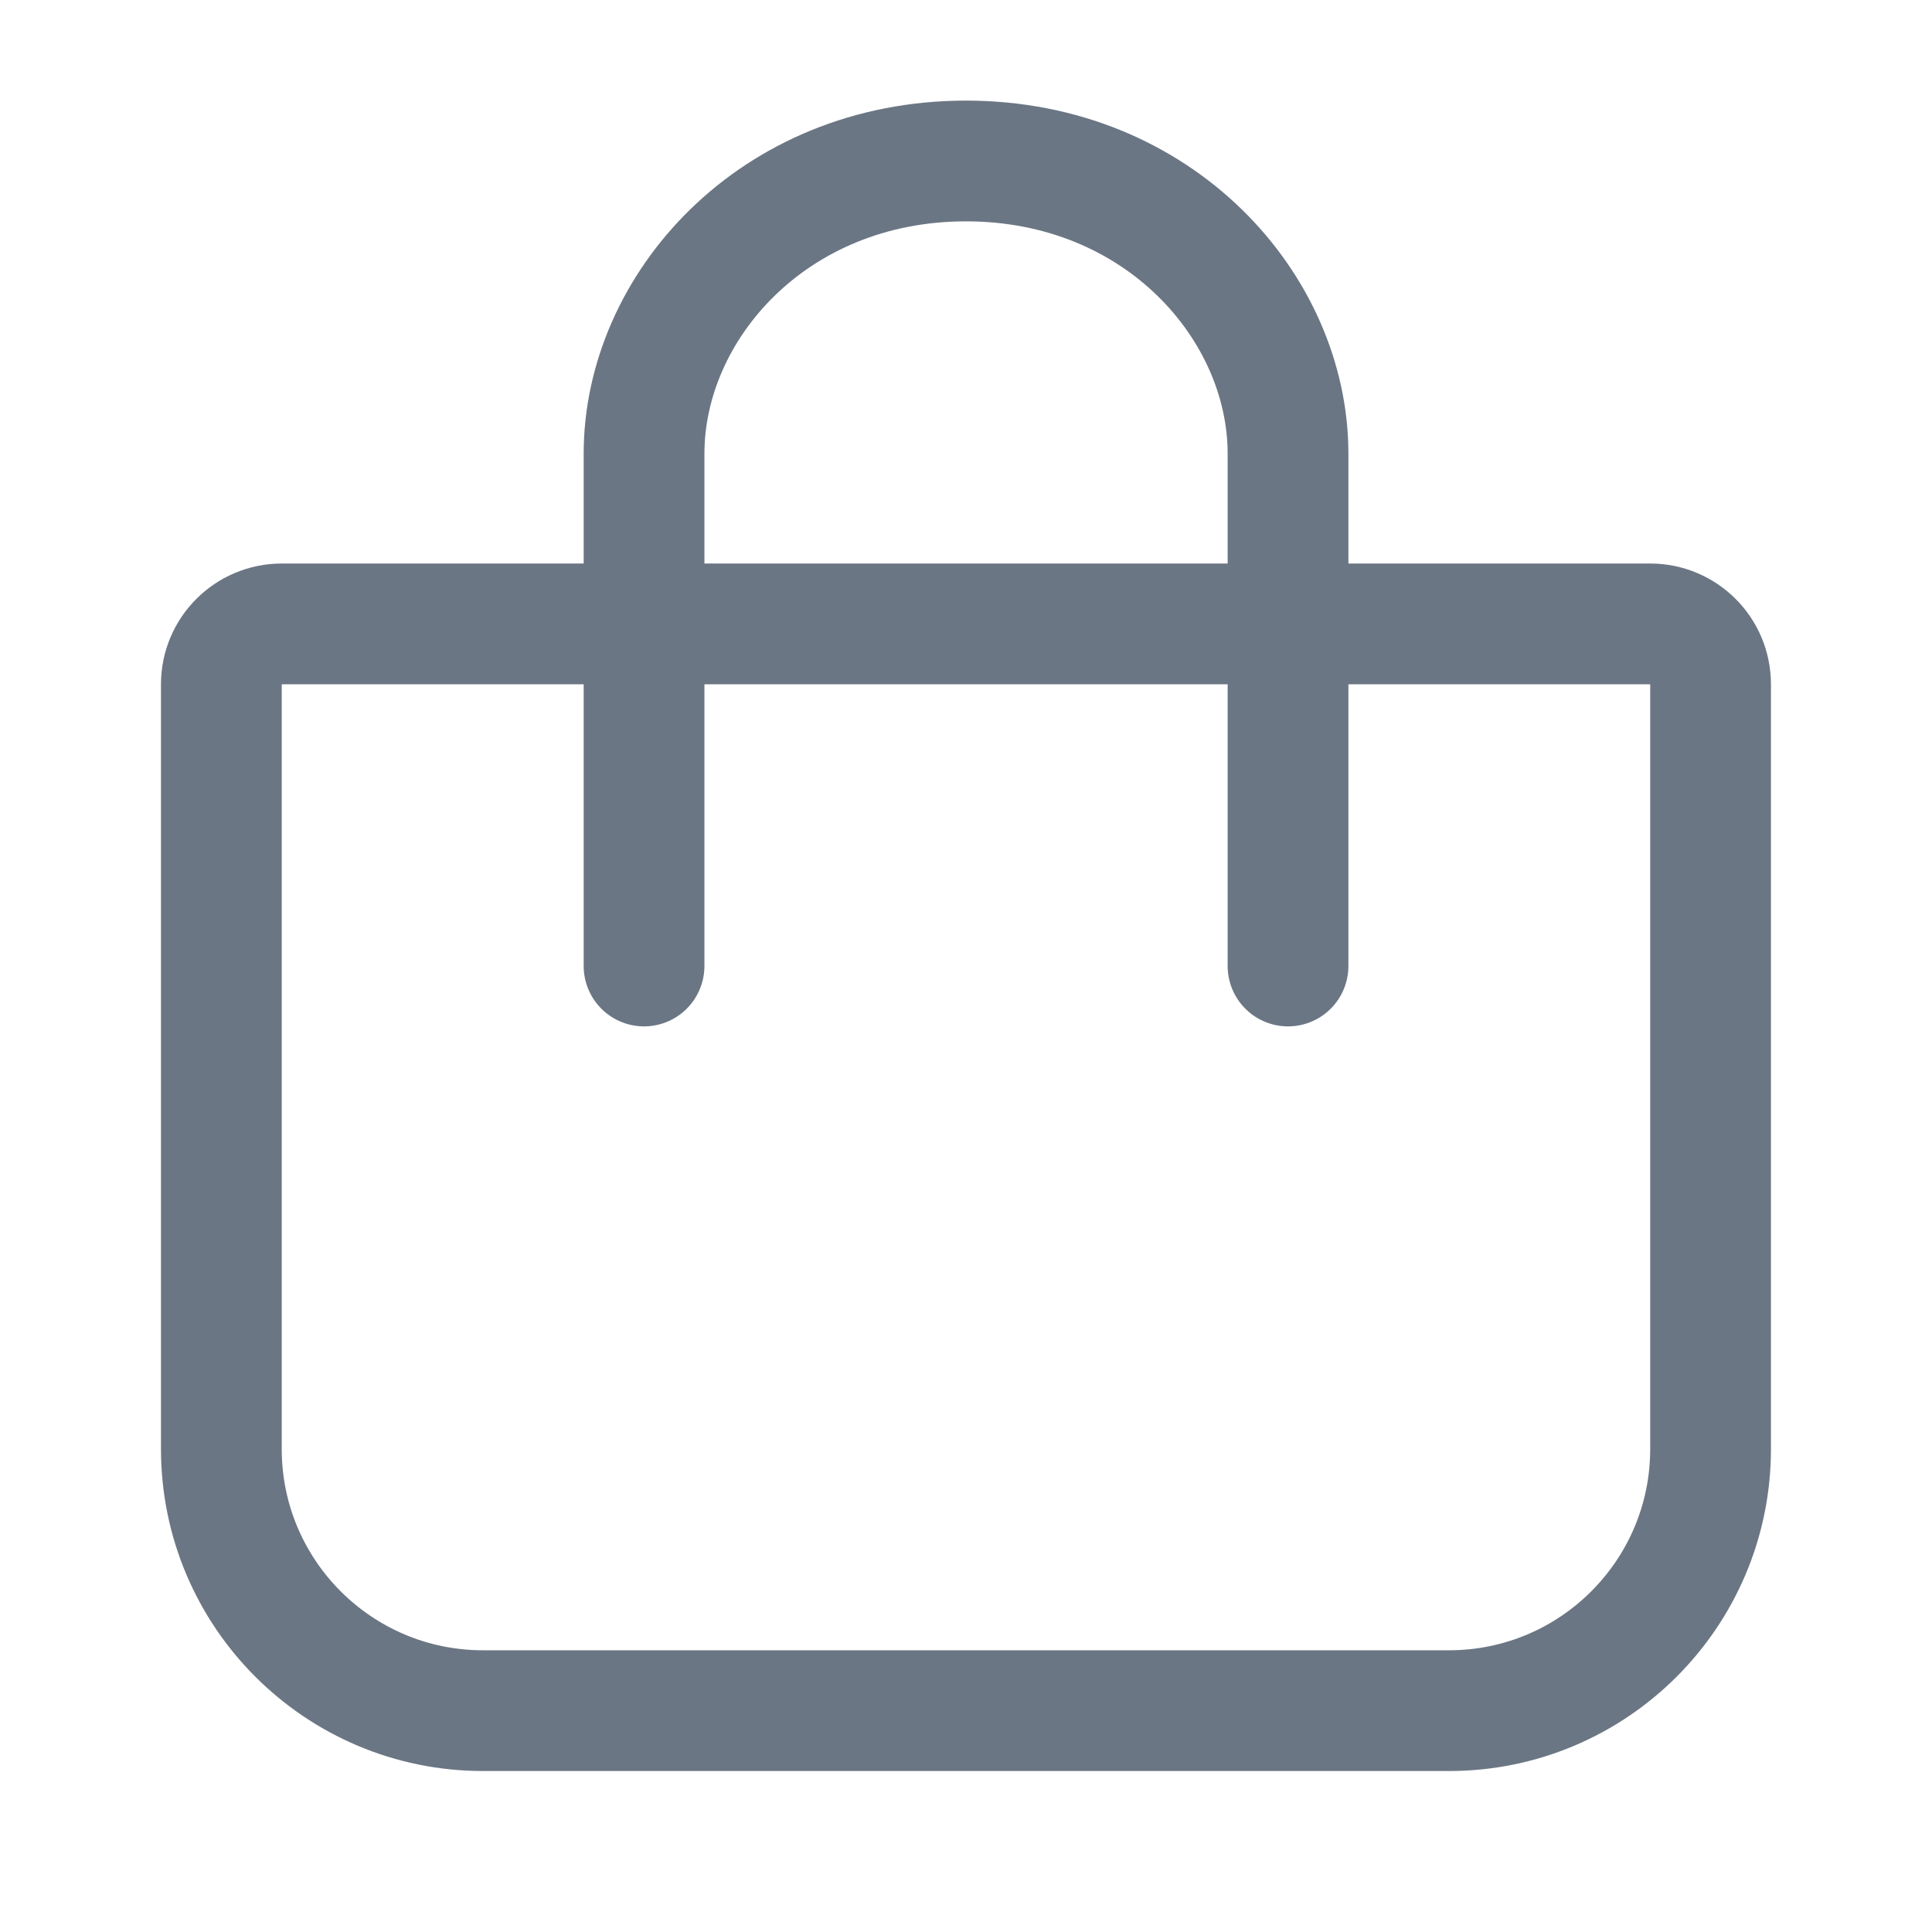
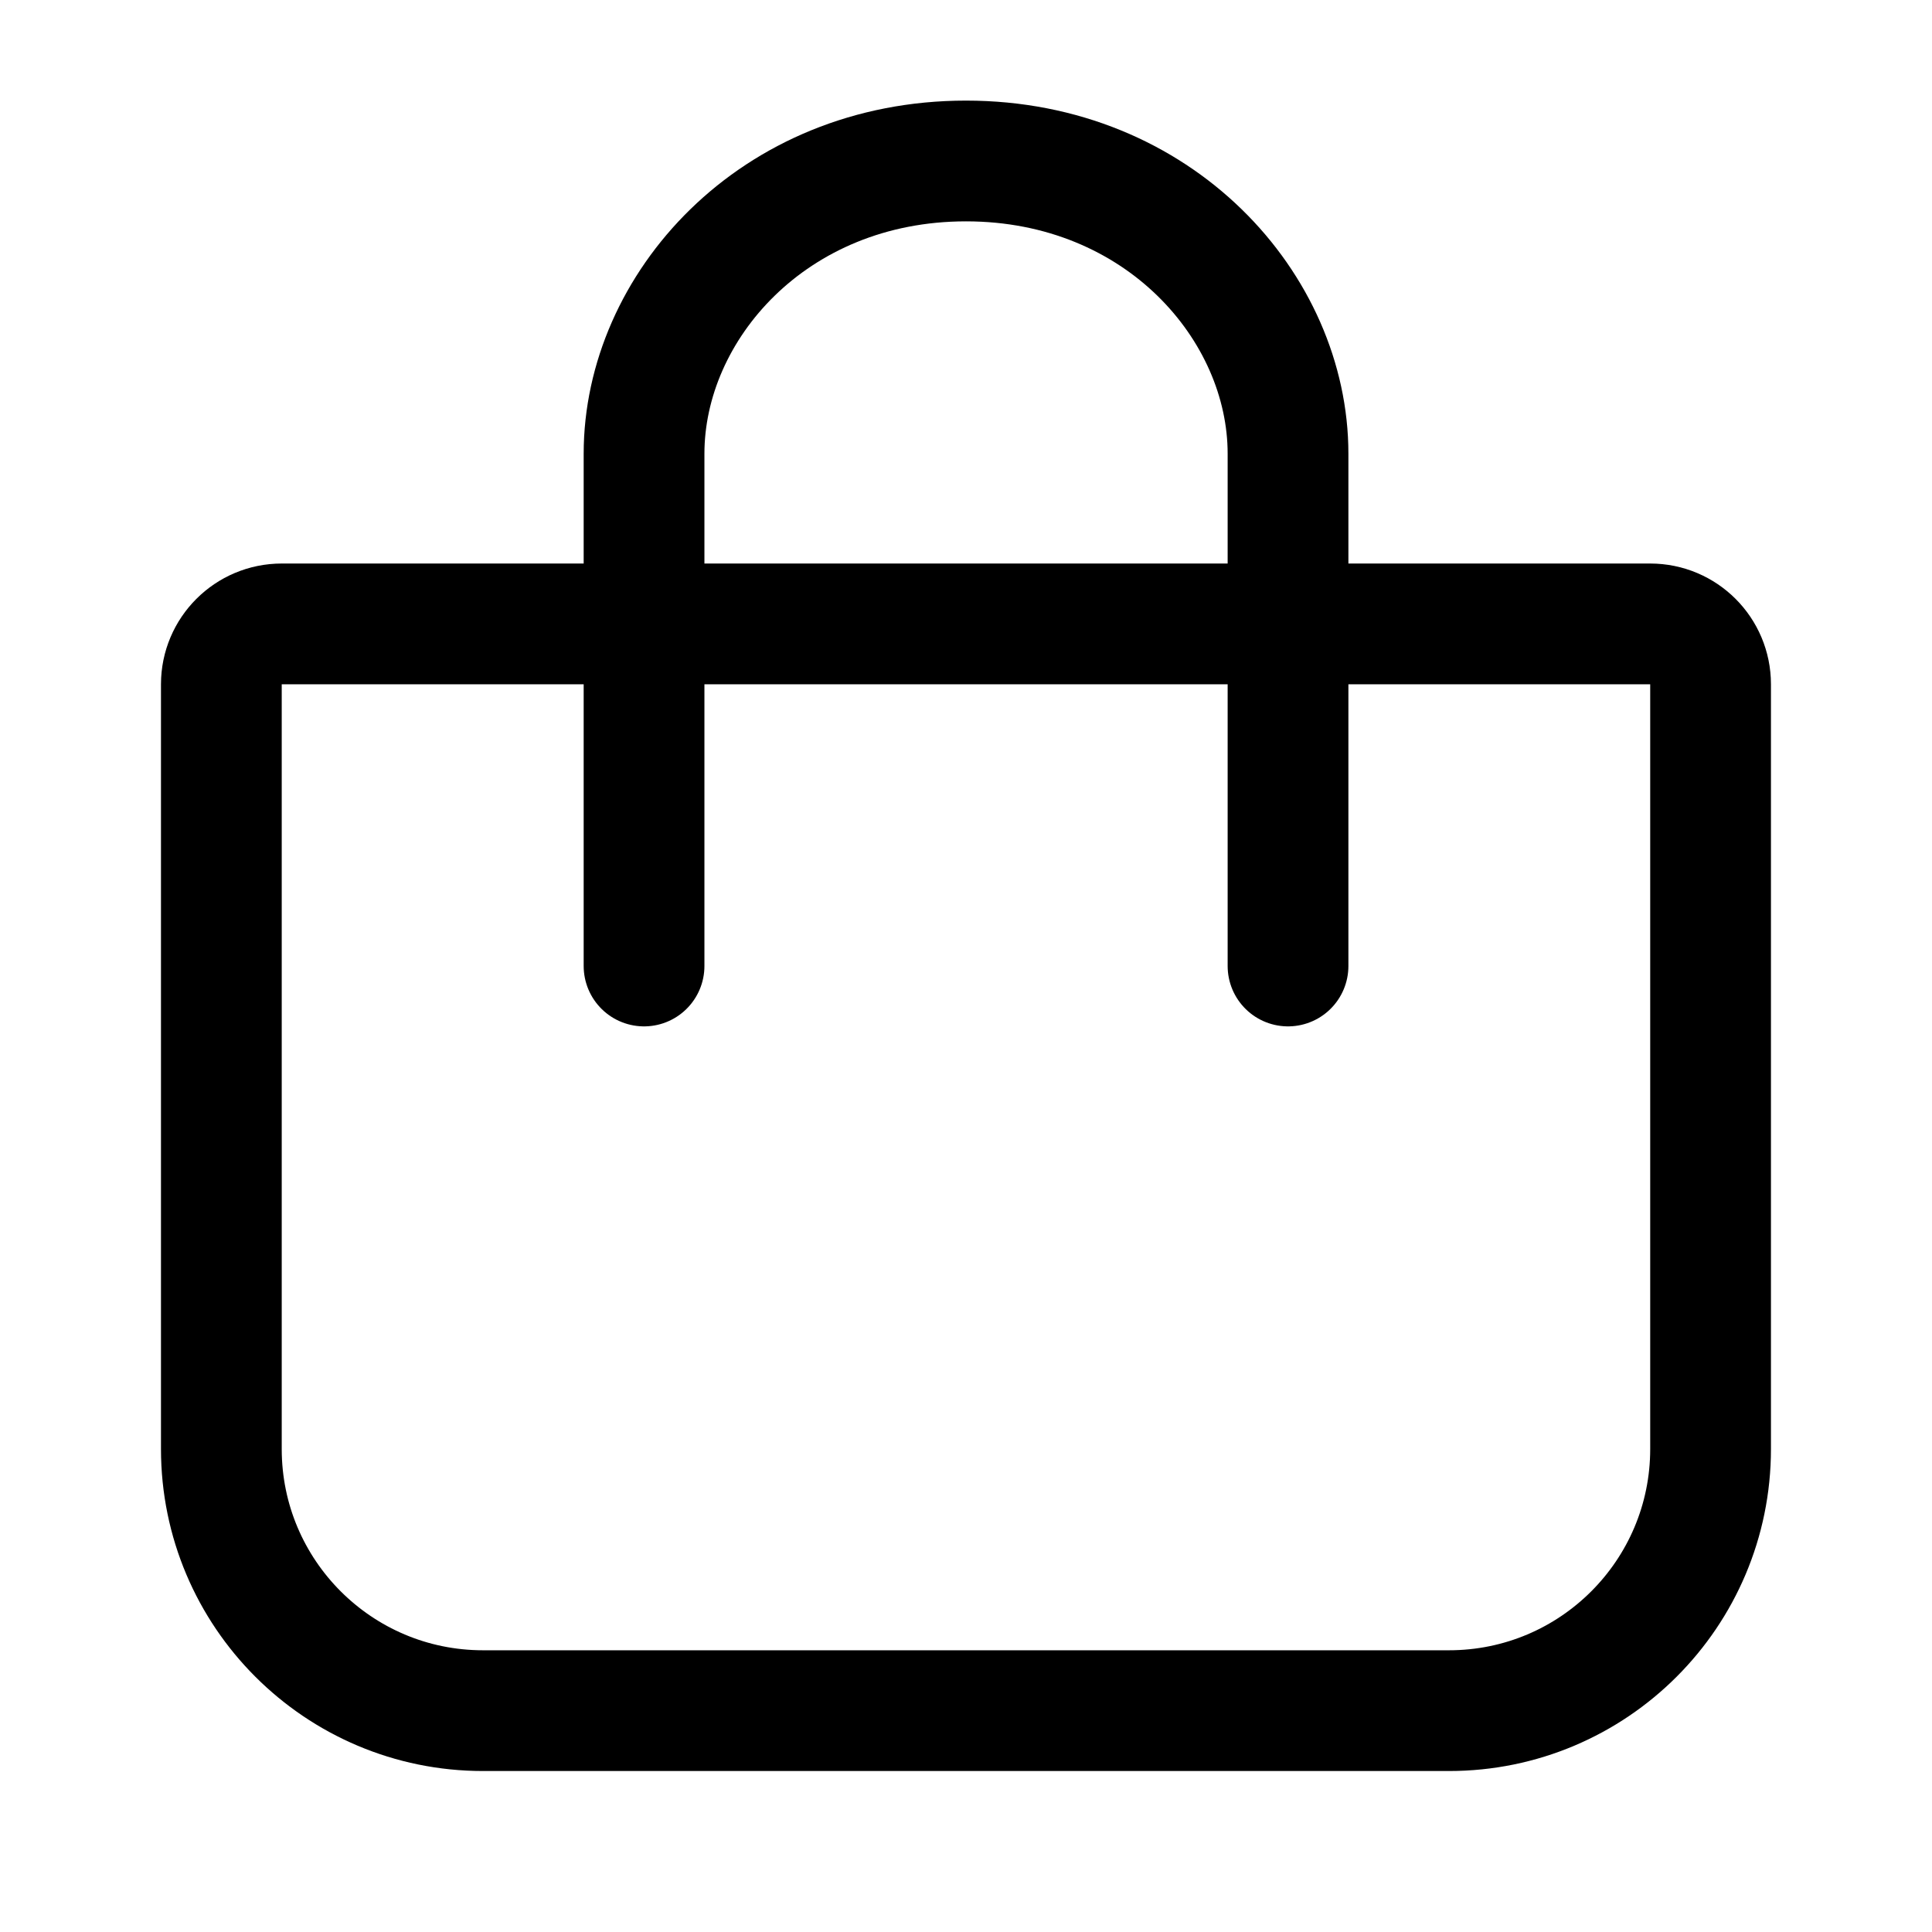
- <svg xmlns="http://www.w3.org/2000/svg" width="28" height="28" viewBox="0 0 28 28" fill="none">
-   <path d="M4.083 9.042H23.916C24.4 9.042 24.791 9.434 24.791 9.917V21C24.791 23.094 23.094 24.792 21 24.792H7C4.906 24.792 3.208 23.094 3.208 21V9.917C3.208 9.434 3.6 9.042 4.083 9.042Z" stroke="#6B7684" stroke-width="1.75" />
-   <path d="M9.334 14V6.575C9.334 4.454 11.2 2.333 14 2.333C16.8 2.333 18.667 4.454 18.667 6.575V14" stroke="#6B7684" stroke-width="1.75" stroke-linecap="round" />
+ <svg xmlns="http://www.w3.org/2000/svg" viewBox="0 0 28 28" fill="none">
+   <path d="M4.083 9.042H23.916C24.4 9.042 24.791 9.434 24.791 9.917V21C24.791 23.094 23.094 24.792 21 24.792H7C4.906 24.792 3.208 23.094 3.208 21V9.917C3.208 9.434 3.6 9.042 4.083 9.042Z" stroke="currentColor" stroke-width="1.75" />
+   <path d="M9.334 14V6.575C9.334 4.454 11.2 2.333 14 2.333C16.8 2.333 18.667 4.454 18.667 6.575V14" stroke="currentColor" stroke-width="1.75" stroke-linecap="round" />
</svg>
